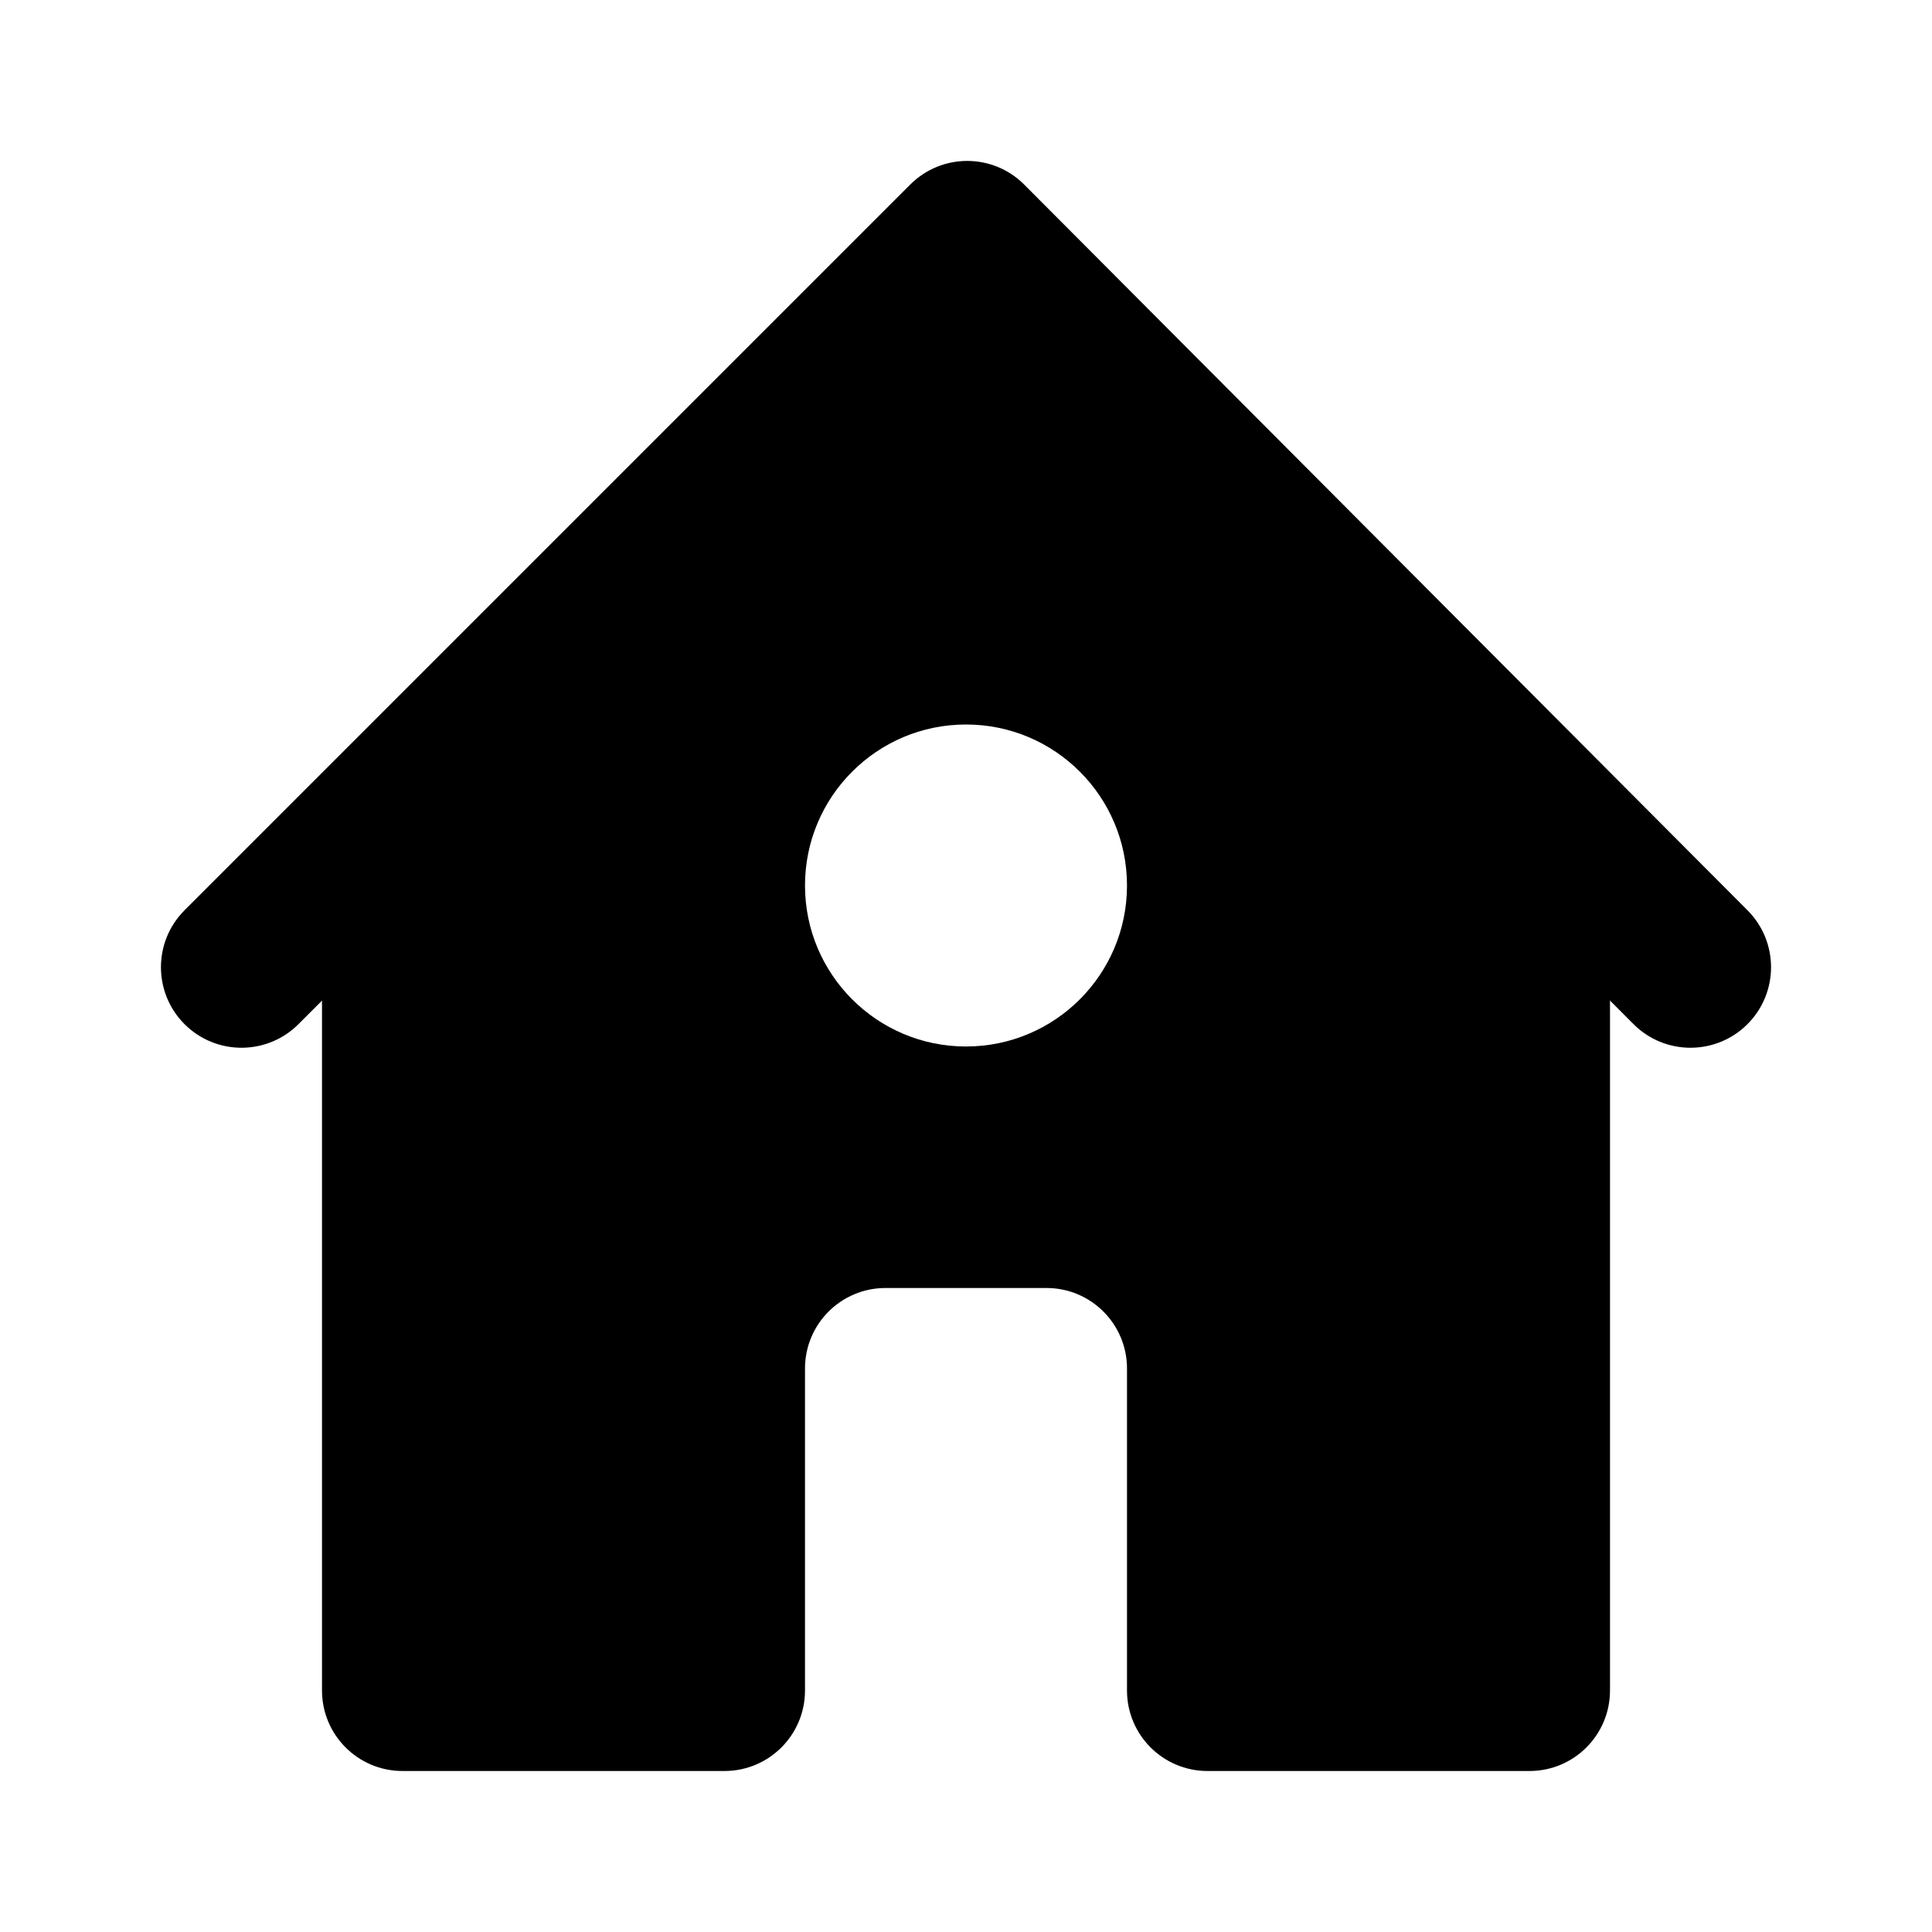
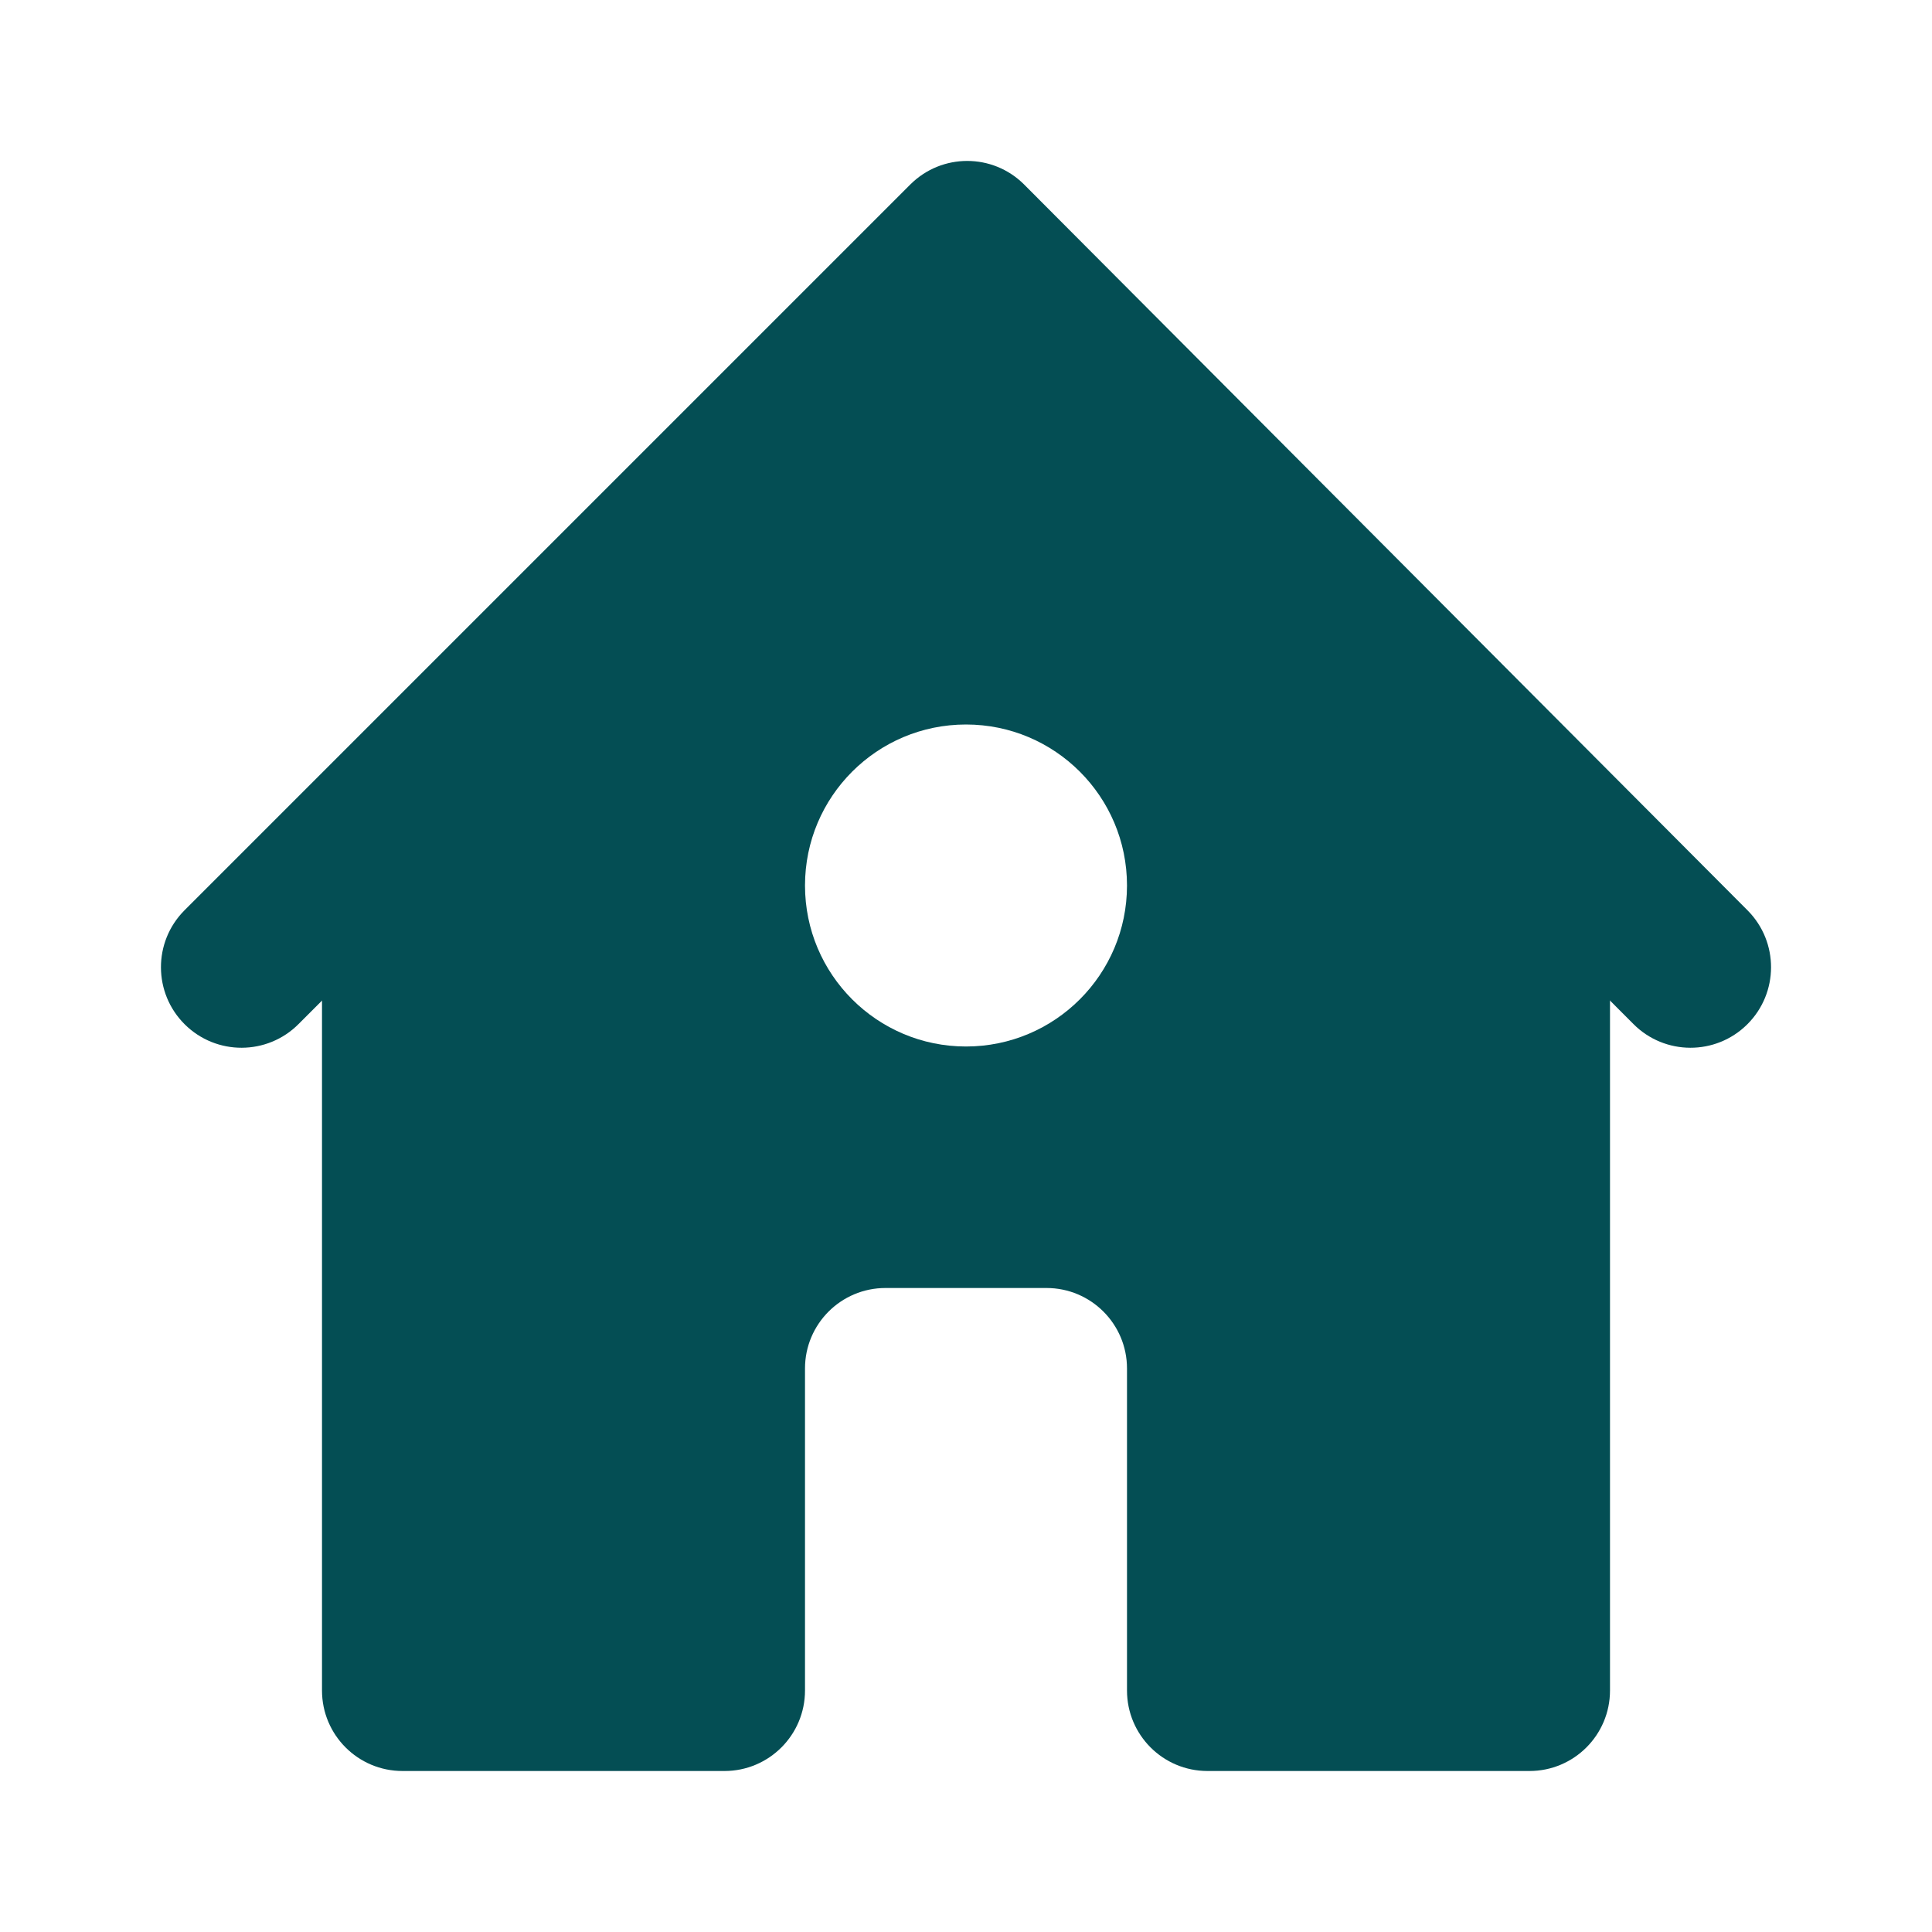
- <svg xmlns="http://www.w3.org/2000/svg" viewBox="0 0 24 24" class="icon-home">
-   <path class="primary" d="M9 22H5a1 1 0 0 1-1-1V11l8-8 8 8v10a1 1 0 0 1-1 1h-4a1 1 0 0 1-1-1v-4a1 1 0 0 0-1-1h-2a1 1 0 0 0-1 1v4a1 1 0 0 1-1 1zm3-9a2 2 0 1 0 0-4 2 2 0 0 0 0 4z" />
-   <path class="secondary" d="M12.01 4.42l-8.3 8.3a1 1 0 1 1-1.42-1.41l9.02-9.02a1 1 0 0 1 1.41 0l8.99 9.02a1 1 0 0 1-1.42 1.41l-8.28-8.3z" />
+ <svg xmlns="http://www.w3.org/2000/svg" viewBox="0 0 24 24" class="icon-home" version="1.1" id="svg33">
+   <defs id="defs37" />
+   <path class="primary" d="M9 22H5a1 1 0 0 1-1-1V11l8-8 8 8v10a1 1 0 0 1-1 1h-4a1 1 0 0 1-1-1v-4a1 1 0 0 0-1-1h-2a1 1 0 0 0-1 1v4a1 1 0 0 1-1 1zm3-9a2 2 0 1 0 0-4 2 2 0 0 0 0 4z" id="path29" style="fill:#044e54;fill-opacity:1" />
+   <path class="secondary" d="M12.01 4.42l-8.3 8.3a1 1 0 1 1-1.42-1.41l9.02-9.02a1 1 0 0 1 1.41 0l8.99 9.02a1 1 0 0 1-1.42 1.41l-8.28-8.3z" id="path31" style="fill:#044e54;fill-opacity:1" />
</svg>
